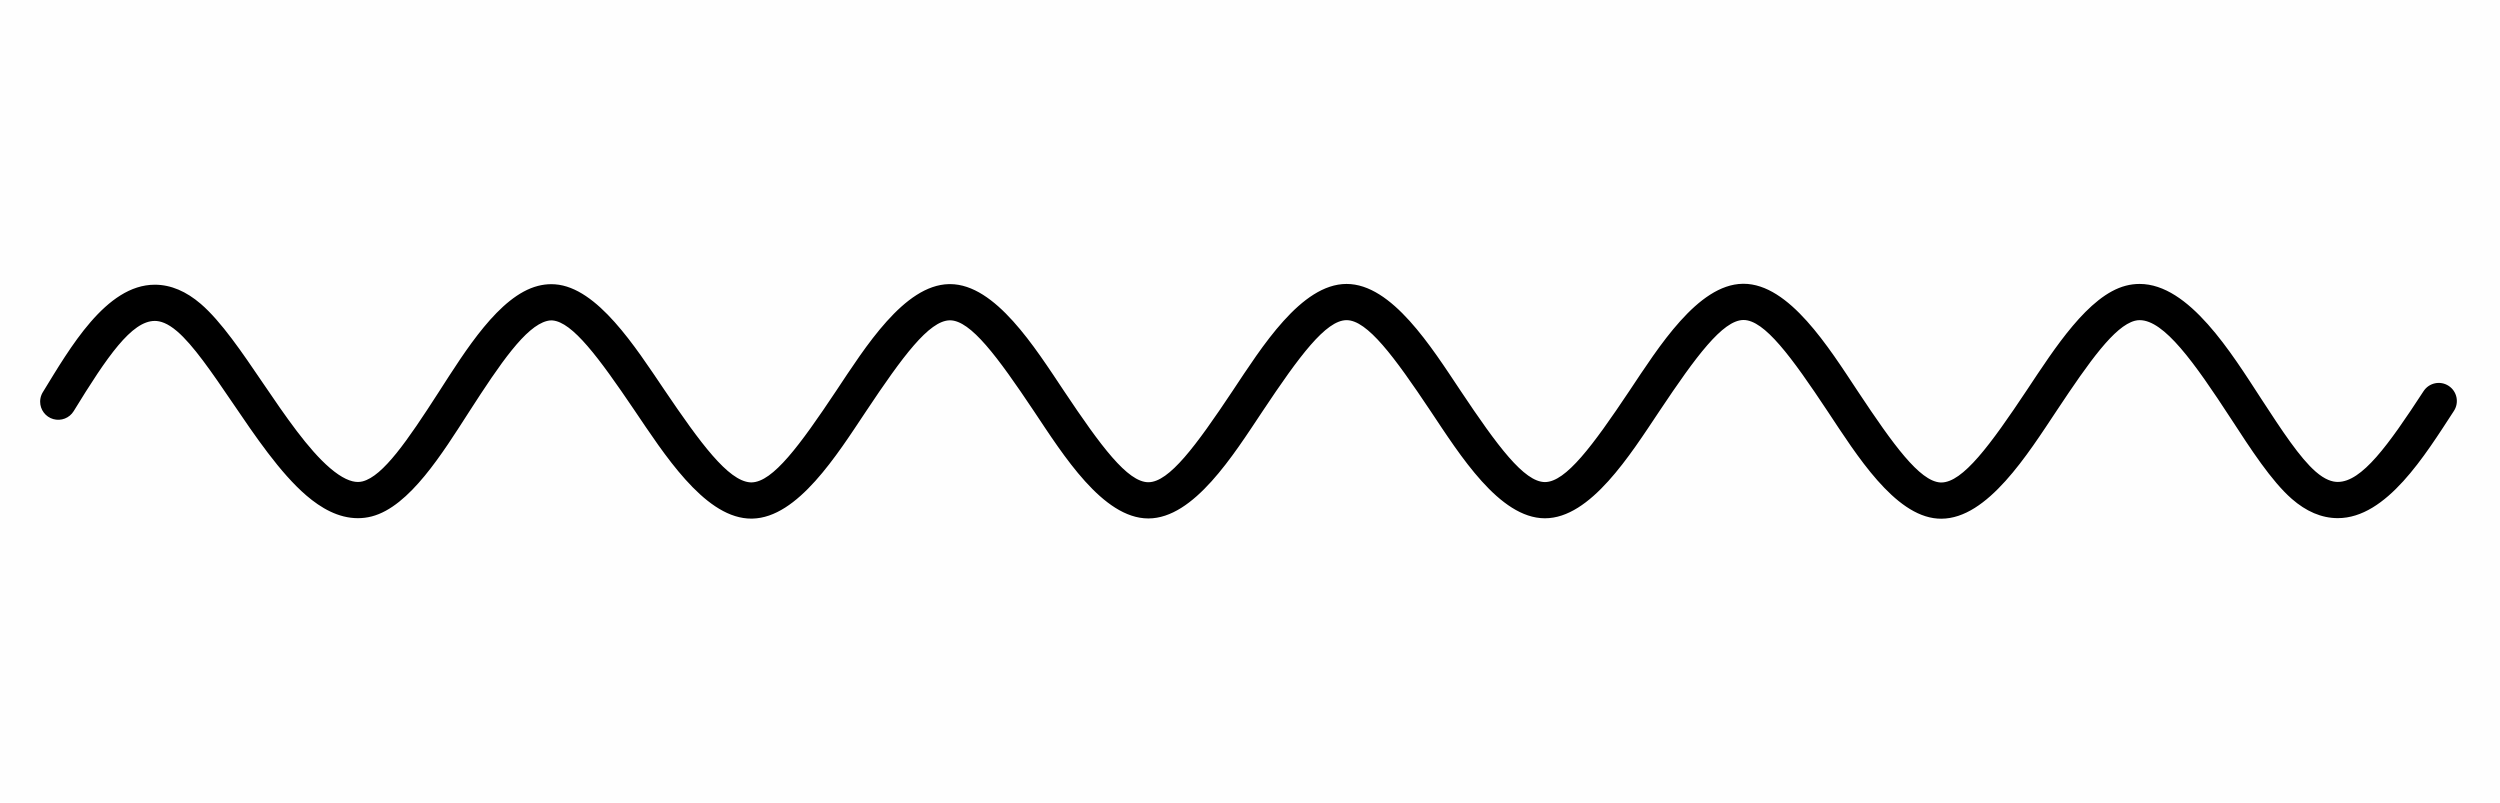
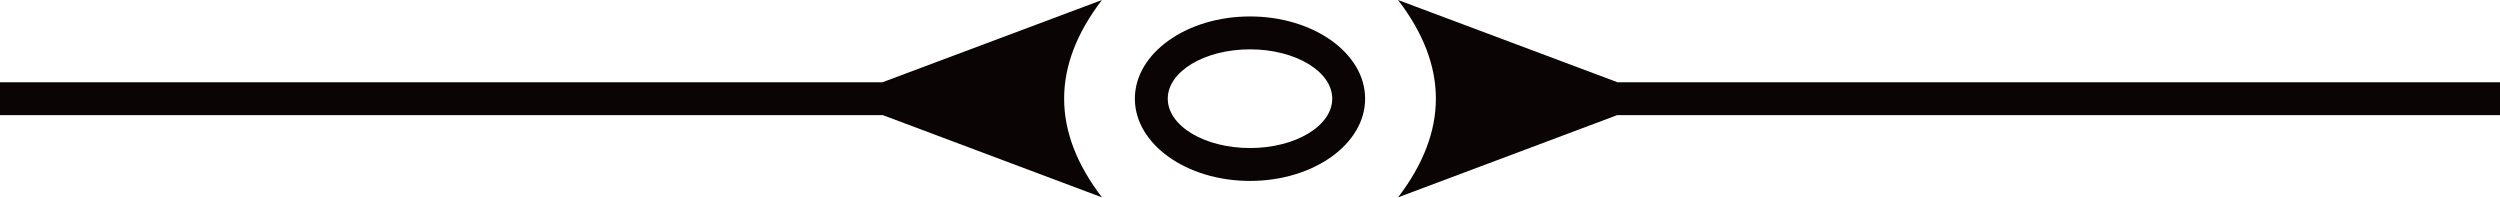
- <svg xmlns="http://www.w3.org/2000/svg" width="3888" height="1248" viewBox="0 0 3888 1248">
-   <path fill-rule="nonzero" fill="rgb(99.609%, 99.609%, 99.609%)" fill-opacity="1" d="M 0 0 L 0 1248 C 1296 1248 2592 1248 3888 1248 C 3888 832 3888 416 3888 0 L 0 0 " />
-   <path fill-rule="nonzero" fill="rgb(0%, 0%, 0%)" fill-opacity="1" d="M 118.754 624.691 L 118.754 624.695 L 66.582 609.977 C 108.594 541.461 164.914 442.812 240.734 442.785 C 265.961 442.773 289.812 453.363 312.066 472.434 L 312.066 472.43 C 344.004 499.797 377.16 549.012 408.395 594.973 C 444.488 648.078 479.242 698.82 513.172 727.887 C 531.699 743.766 545.953 749.562 556.629 749.559 C 559.09 749.559 561.52 749.258 563.984 748.621 C 595.75 740.422 633.641 685.336 682.211 609.934 C 723.93 545.164 776.262 460.215 836.559 444.652 C 843.25 442.922 850.199 441.957 857.34 441.957 C 859.297 441.957 861.258 442.027 863.223 442.172 L 863.227 442.172 C 929.035 447.051 987.84 539.238 1033.039 606.047 C 1089.398 689.336 1132.371 747.617 1166.559 750.152 C 1167.211 750.203 1167.859 750.227 1168.488 750.227 L 1168.531 750.227 C 1168.641 750.227 1168.789 750.223 1169 750.219 L 1168.961 750.223 C 1201.941 749.574 1243.699 692.918 1300.34 607.953 C 1345.781 539.789 1406.148 443.223 1475.828 441.859 C 1476.34 441.848 1476.852 441.844 1477.359 441.844 L 1477.371 441.844 C 1477.441 441.844 1477.602 441.844 1477.75 441.844 L 1477.77 441.844 C 1548.031 442.176 1609.141 539.812 1654.852 608.25 C 1711.879 693.621 1753.52 749.812 1785.82 749.965 C 1785.859 749.965 1785.891 749.965 1785.941 749.965 L 1785.98 749.965 L 1785.84 749.965 C 1786.039 749.965 1786.289 749.965 1786.57 749.969 L 1785.969 749.965 C 1818.191 749.918 1859.73 693.801 1916.719 608.254 C 1962.398 539.691 2023.551 441.684 2094.09 441.594 L 2094.129 441.594 C 2094.18 441.594 2094 441.594 2093.789 441.594 C 2093.91 441.594 2094.039 441.594 2094.16 441.594 C 2164.738 441.566 2225.98 539.547 2271.73 608.074 C 2328.719 693.445 2370.309 749.582 2402.609 749.715 L 2402.57 749.715 C 2402.621 749.715 2402.719 749.715 2402.73 749.715 L 2402.719 749.715 C 2435.148 749.699 2476.949 693.34 2534.172 607.684 C 2579.77 539.414 2640.461 442.559 2710.129 441.348 L 2710.121 441.348 C 2710.551 441.34 2711.02 441.332 2711.488 441.332 L 2711.48 441.332 C 2782.551 441.305 2843.98 540.238 2889.73 609.242 C 2944.648 692.055 2985.379 748.023 3017.289 750.312 L 3017.281 750.312 C 3017.859 750.352 3018.441 750.375 3019.02 750.375 C 3052.449 750.359 3095.102 692.492 3152.629 606.027 C 3195.191 542.051 3247.828 459.418 3306.141 444.316 C 3313.238 442.473 3320.391 441.582 3327.52 441.578 C 3404.43 441.547 3470.18 548.875 3517.078 620.871 C 3549.262 670.258 3576.789 712.043 3601.281 733.441 C 3615.859 746.188 3627.141 749.496 3635.75 749.492 C 3673.039 749.477 3713.801 693.176 3769.148 608.297 C 3777.648 595.27 3795.102 591.594 3808.129 600.09 C 3821.148 608.586 3824.82 626.035 3816.328 639.062 C 3771.281 708.133 3711.629 805.785 3635.77 805.816 C 3610.309 805.824 3586.359 795.199 3564.219 775.855 C 3532.422 748.066 3500.129 698.023 3469.891 651.613 C 3411.949 562.68 3365.57 497.883 3327.539 497.898 C 3325.141 497.902 3322.73 498.195 3320.262 498.836 C 3288.441 507.078 3249.48 562.129 3199.52 637.227 C 3153.25 706.777 3090.941 806.668 3019.039 806.695 C 3017.121 806.695 3015.191 806.629 3013.262 806.488 C 2946.141 801.676 2887.539 707.848 2842.789 640.367 C 2785.73 554.305 2743.98 497.641 2711.5 497.656 L 2711.488 497.656 C 2711.391 497.656 2711.262 497.656 2711.109 497.66 C 2679.051 498.219 2637.641 554.18 2581 638.969 C 2535.07 707.719 2473.559 806.008 2402.738 806.035 L 2402.73 806.035 C 2402.629 806.035 2402.48 806.035 2402.43 806.035 L 2402.379 806.035 C 2331.84 805.75 2270.641 707.895 2224.879 639.344 C 2167.82 553.859 2126.309 497.902 2094.18 497.914 L 2094.559 497.914 C 2094.32 497.914 2094.109 497.914 2094.129 497.914 L 2094.16 497.914 C 2062.039 497.957 2020.559 553.973 1963.59 639.484 C 1917.879 708.098 1856.672 806.184 1786.051 806.285 C 1785.852 806.285 1785.641 806.285 1785.441 806.281 C 1785.719 806.285 1785.941 806.285 1786.121 806.285 L 1785.949 806.285 L 1785.969 806.285 C 1785.82 806.285 1785.711 806.285 1785.559 806.285 C 1715.07 805.953 1653.809 708.098 1608.02 639.535 C 1551.059 554.266 1509.57 498.316 1477.5 498.164 L 1477.52 498.164 C 1477.512 498.164 1477.461 498.164 1477.371 498.164 L 1477.379 498.164 C 1477.23 498.164 1477.09 498.168 1476.941 498.168 L 1476.93 498.168 C 1444.789 498.797 1403.609 554.59 1347.199 639.191 C 1301.461 707.812 1240.559 805.152 1170.07 806.531 L 1170.039 806.531 C 1169.559 806.543 1169.039 806.547 1168.469 806.547 L 1168.512 806.547 C 1166.461 806.547 1164.422 806.473 1162.398 806.32 C 1093.559 801.219 1032.762 706.129 986.395 637.609 C 930.965 555.684 890.152 500.645 859.062 498.34 L 859.066 498.34 C 858.5 498.297 857.934 498.277 857.363 498.277 C 855.312 498.277 853.09 498.551 850.633 499.184 C 817.41 507.762 778.551 564.379 729.559 640.434 C 688.355 704.402 636.934 787.961 578.062 803.156 L 578.059 803.156 C 570.949 804.992 563.793 805.879 556.648 805.879 L 556.652 805.879 C 526.164 805.895 499.082 789.984 476.527 770.66 C 435.602 735.598 396.332 677.418 361.812 626.629 C 328.656 577.84 300.254 536.477 275.422 515.203 C 260.445 502.371 249.117 499.102 240.758 499.105 C 204.777 499.121 166.848 554.199 114.598 639.414 C 108.008 650.164 95.078 655.223 82.945 651.797 C 70.809 648.375 62.43 637.301 62.43 624.695 L 62.43 624.691 C 62.43 609.141 75.039 596.531 90.59 596.531 C 106.145 596.531 118.754 609.141 118.754 624.691 Z M 118.754 624.691 " />
+ <svg xmlns="http://www.w3.org/2000/svg" width="152px" height="12px" viewBox="0 0 152 12" version="1.1">
+   <defs />
+   <g id="Artboard" stroke="none" stroke-width="1" fill="none" fill-rule="evenodd">
+     <path d="M76,11 C72.134,11 69,8.761 69,6 C69,3.239 72.134,1 76,1 C79.866,1 83,3.239 83,6 C83,8.761 79.866,11 76,11 Z M76,9 C78.761,9 81,7.657 81,6 C81,4.343 78.761,3 76,3 C73.239,3 71,4.343 71,6 C71,7.657 73.239,9 76,9 Z" id="Combined-Shape" fill="#0B0404" />
+     <path d="M3.324,7 L-10,12 C-8.466,9.996 -7.699,7.995 -7.699,5.996 C-7.699,3.997 -8.466,1.998 -10,0 L3.343,5 L57,5 L57,7 L3.324,7 Z" id="Combined-Shape" fill="#0B0404" transform="translate(28.5, 6) scale(-1, 1) translate(-28.5, -6) " />
+     <path d="M98.324,7 L85,12 C86.534,9.996 87.301,7.995 87.301,5.996 C87.301,3.997 86.534,1.998 85,0 L98.343,5 L152,5 L152,7 L98.324,7 Z" id="Combined-Shape" fill="#0B0404" />
+   </g>
</svg>
